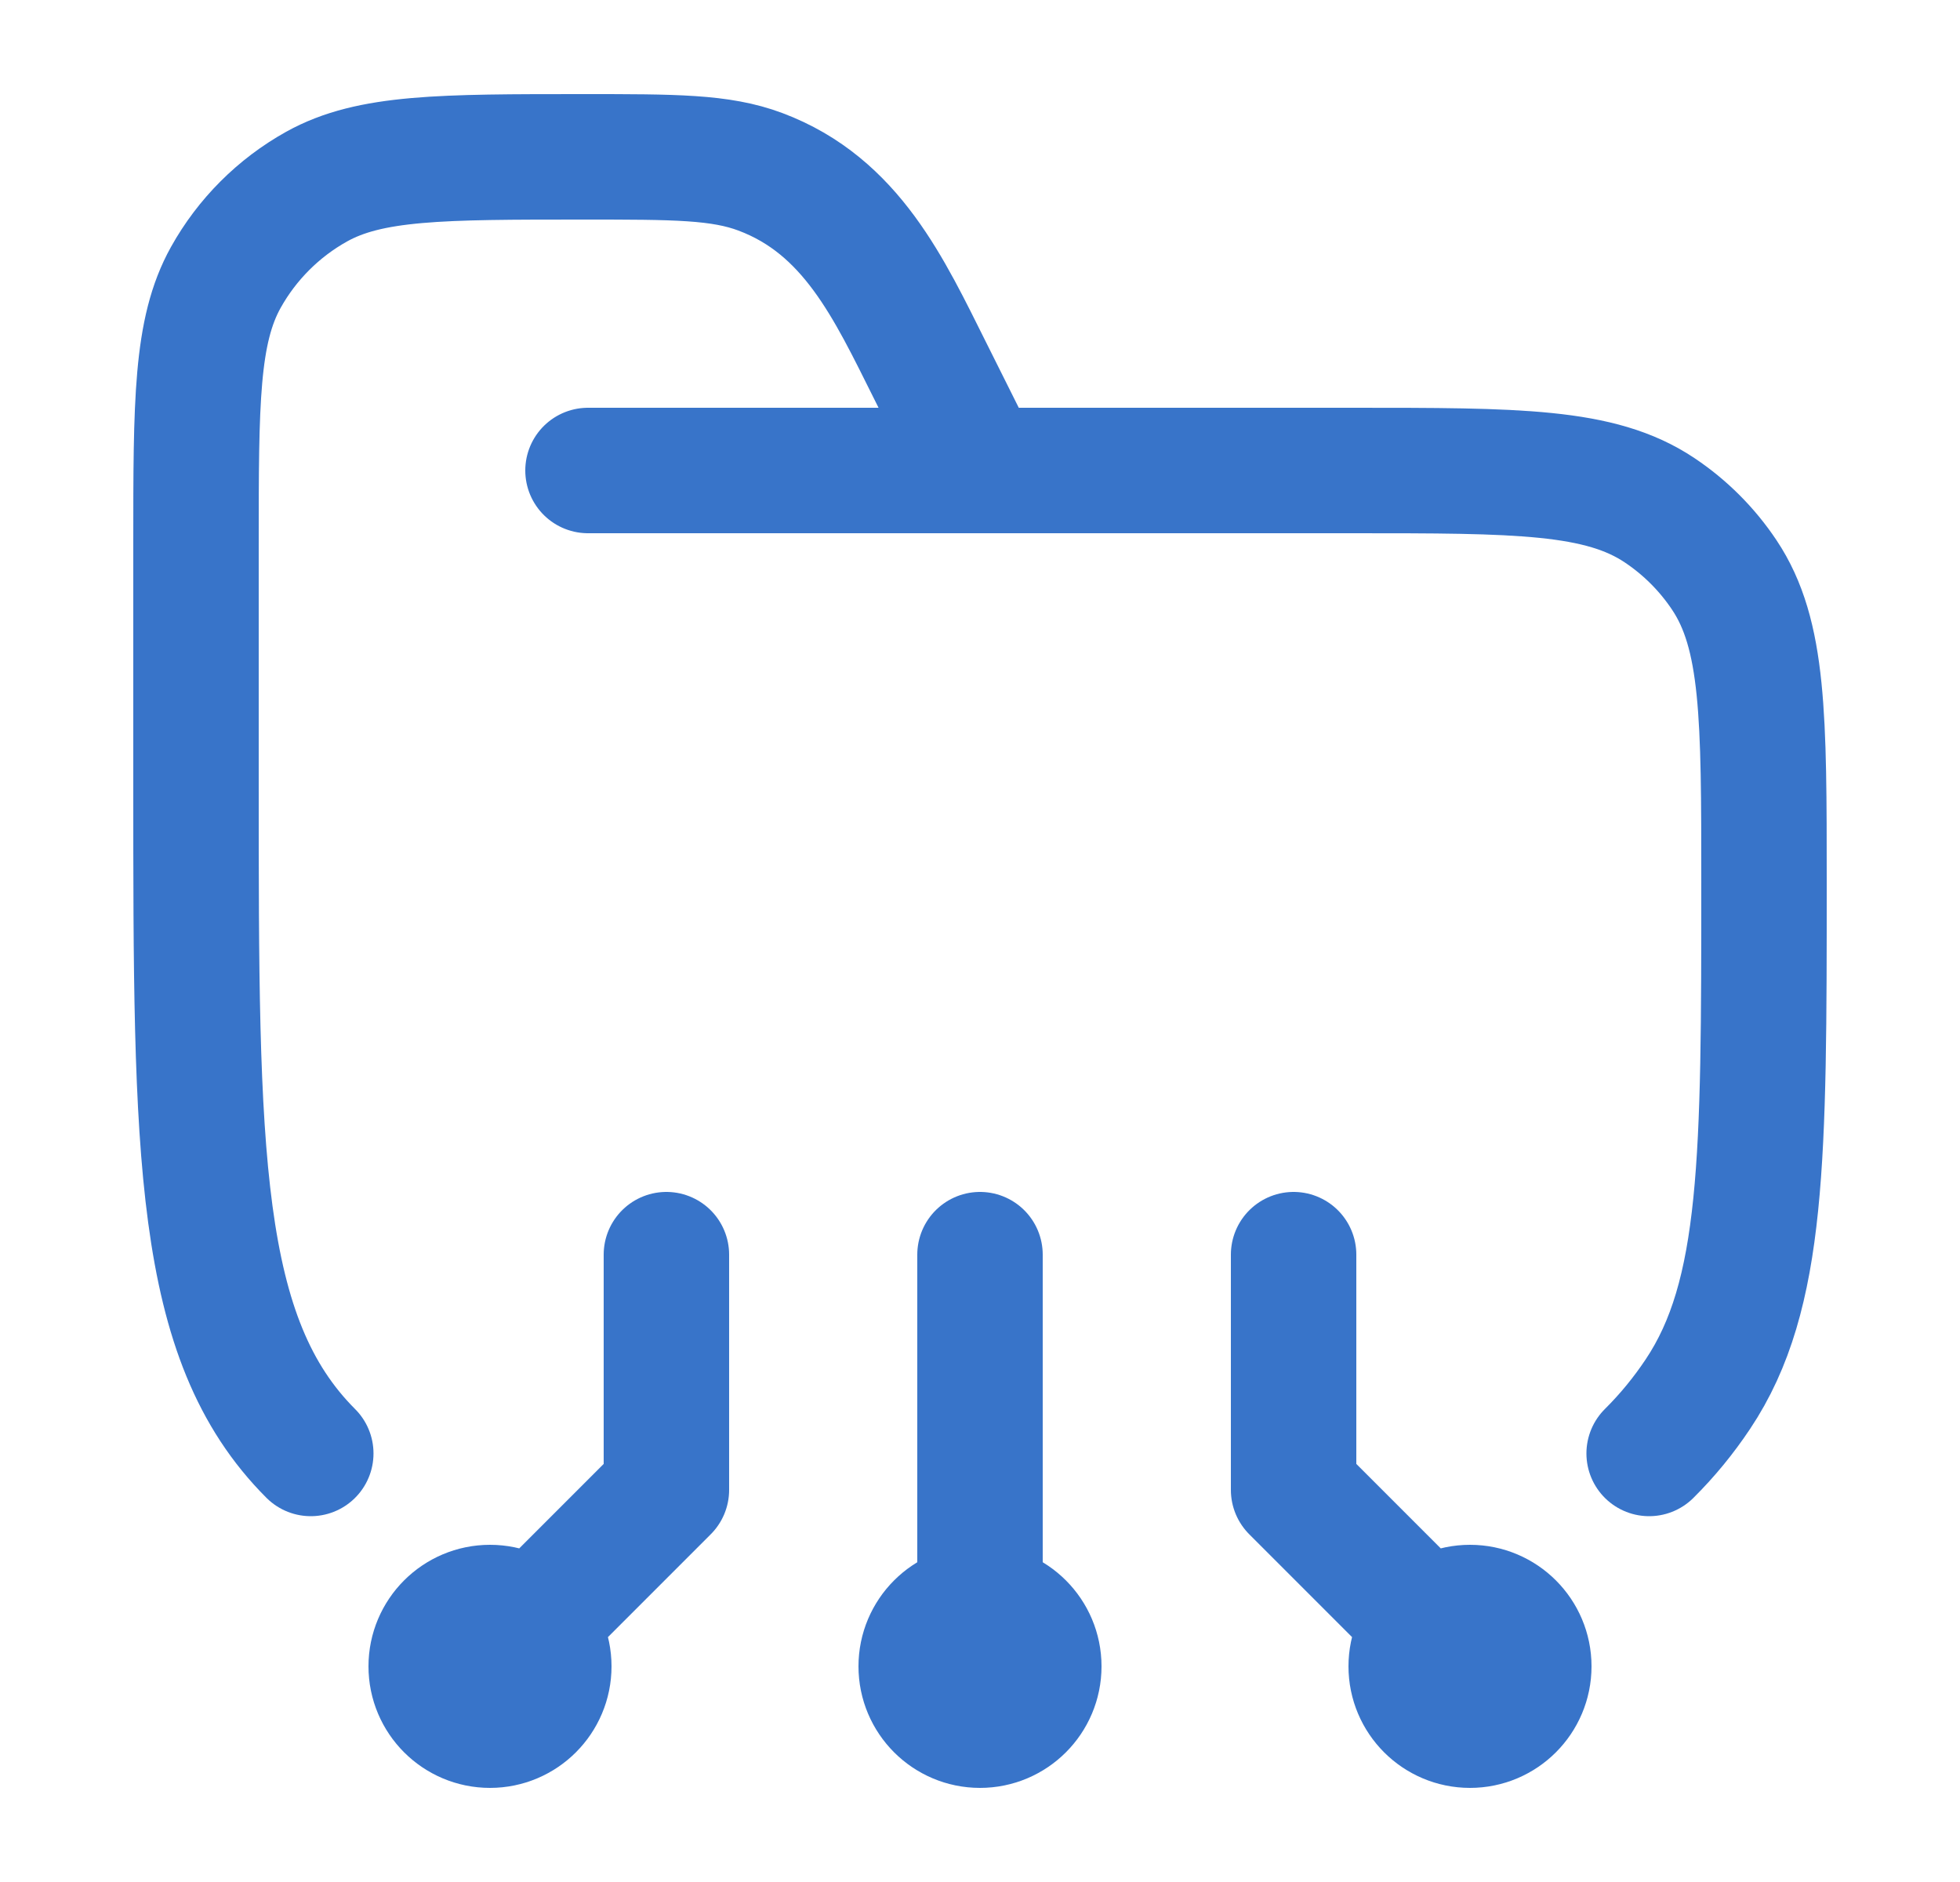
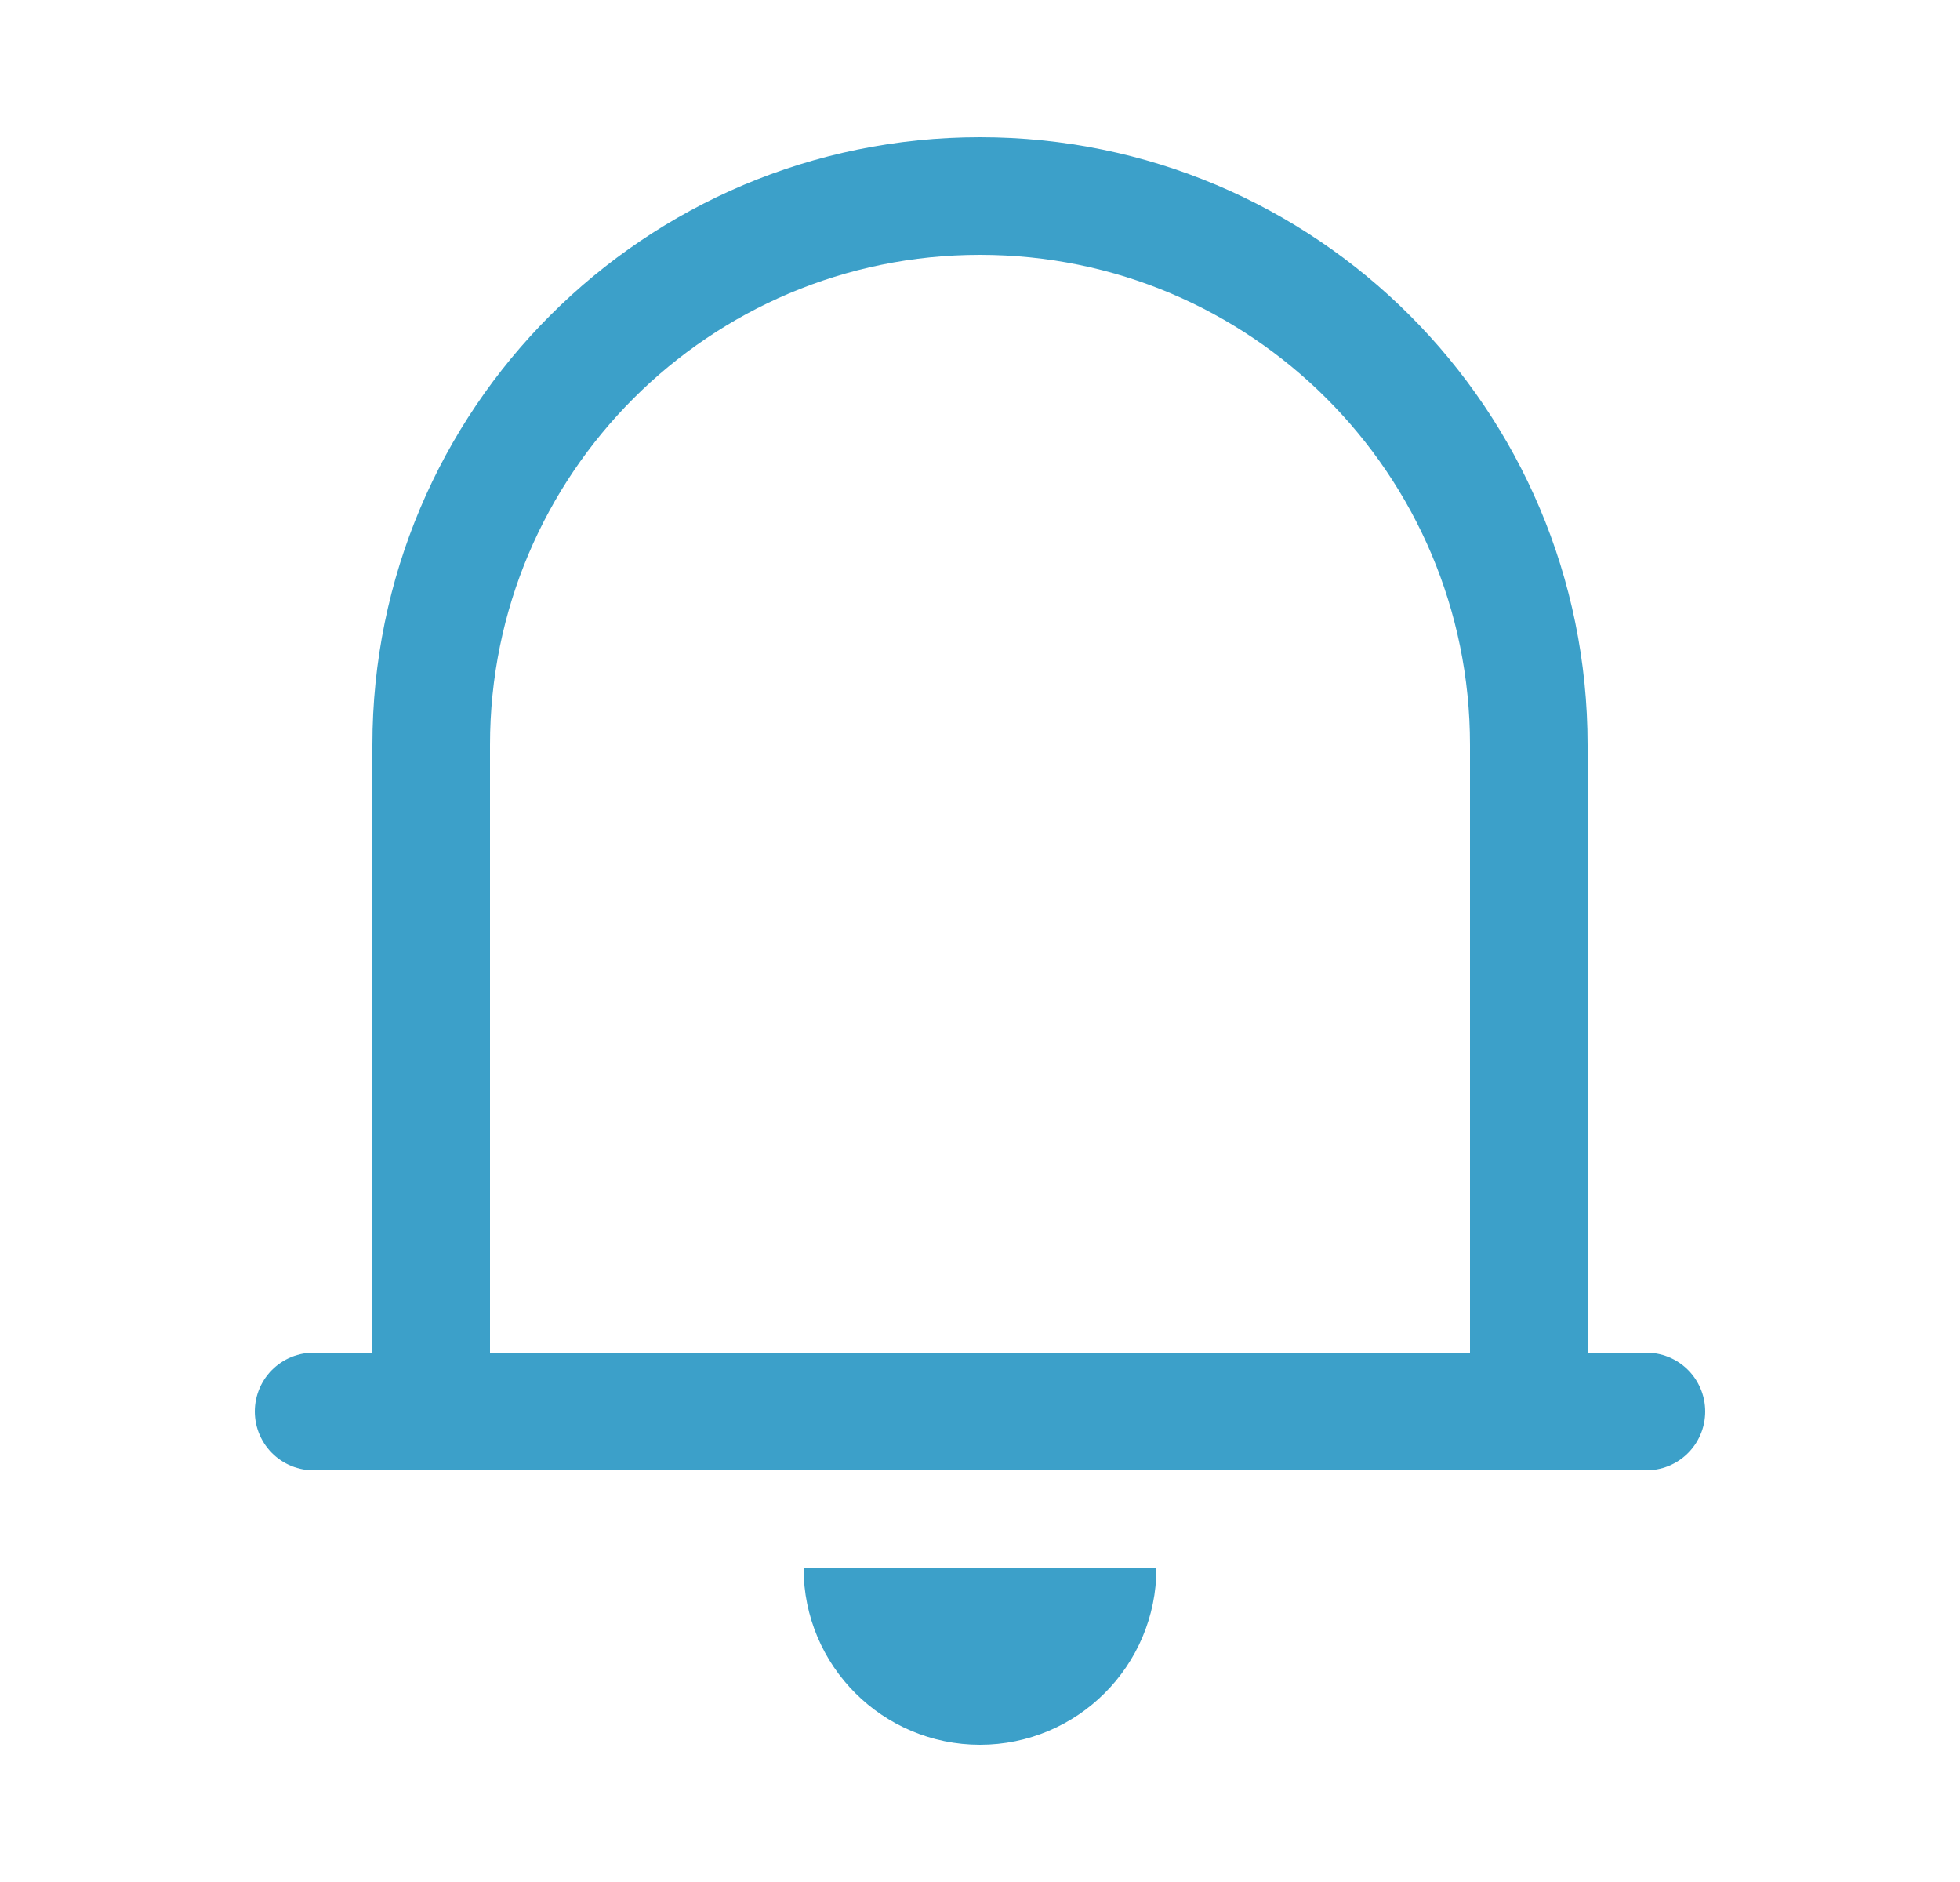
<svg xmlns="http://www.w3.org/2000/svg" width="25" height="24" viewBox="0 0 25 24" fill="none">
-   <path d="M7.5 6H17.25C19.357 6 20.41 6 21.167 6.506C21.494 6.724 21.776 7.006 21.994 7.333C22.5 8.09 22.5 9.143 22.5 11.25C22.5 14.761 22.5 16.517 21.657 17.778C21.475 18.051 21.267 18.305 21.035 18.535M3.964 18.535C2.5 17.071 2.5 14.714 2.5 10V6.944C2.5 5.128 2.5 4.22 2.88 3.538C3.151 3.052 3.552 2.651 4.038 2.38C4.72 2 5.628 2 7.444 2C8.608 2 9.19 2 9.699 2.191C10.862 2.627 11.342 3.684 11.867 4.733L12.5 6" stroke="#3874C9" stroke-width="1.6" stroke-linecap="round" />
-   <path d="M18.75 21.25L16.5 19V16M18.75 20.5C18.336 20.5 18 20.836 18 21.25C18 21.664 18.336 22 18.75 22C19.164 22 19.5 21.664 19.5 21.25C19.5 20.836 19.164 20.5 18.75 20.5Z" stroke="#3874C9" stroke-width="1.6" stroke-linecap="round" stroke-linejoin="round" />
-   <path d="M6.25 21.25L8.5 19V16M6.25 20.5C6.664 20.5 7 20.836 7 21.25C7 21.664 6.664 22 6.25 22C5.836 22 5.5 21.664 5.5 21.25C5.5 20.836 5.836 20.5 6.25 20.5Z" stroke="#3874C9" stroke-width="1.6" stroke-linecap="round" stroke-linejoin="round" />
-   <path d="M12.5 21.25V16M12.5 20.5C12.086 20.5 11.75 20.836 11.75 21.25C11.75 21.664 12.086 22 12.5 22C12.914 22 13.25 21.664 13.25 21.25C13.25 20.836 12.914 20.5 12.5 20.5Z" stroke="#3874C9" stroke-width="1.6" stroke-linecap="round" stroke-linejoin="round" />
+   <path d="M19.5 18V9.5C19.5 5.634 16.366 2.5 12.5 2.5C8.634 2.5 5.5 5.634 5.5 9.5V18" stroke="#3CA0C9" stroke-width="1.5" stroke-linecap="round" stroke-linejoin="round" />
+   <path d="M21 18H4" stroke="#3CA0C9" stroke-width="1.5" stroke-linecap="round" stroke-linejoin="round" />
+   <path d="M14 20C14 20.828 13.328 21.5 12.5 21.5M12.5 21.5C11.672 21.5 11 20.828 11 20M12.5 21.5V20" stroke="#3CA0C9" stroke-width="1.5" stroke-linejoin="round" />
</svg>
